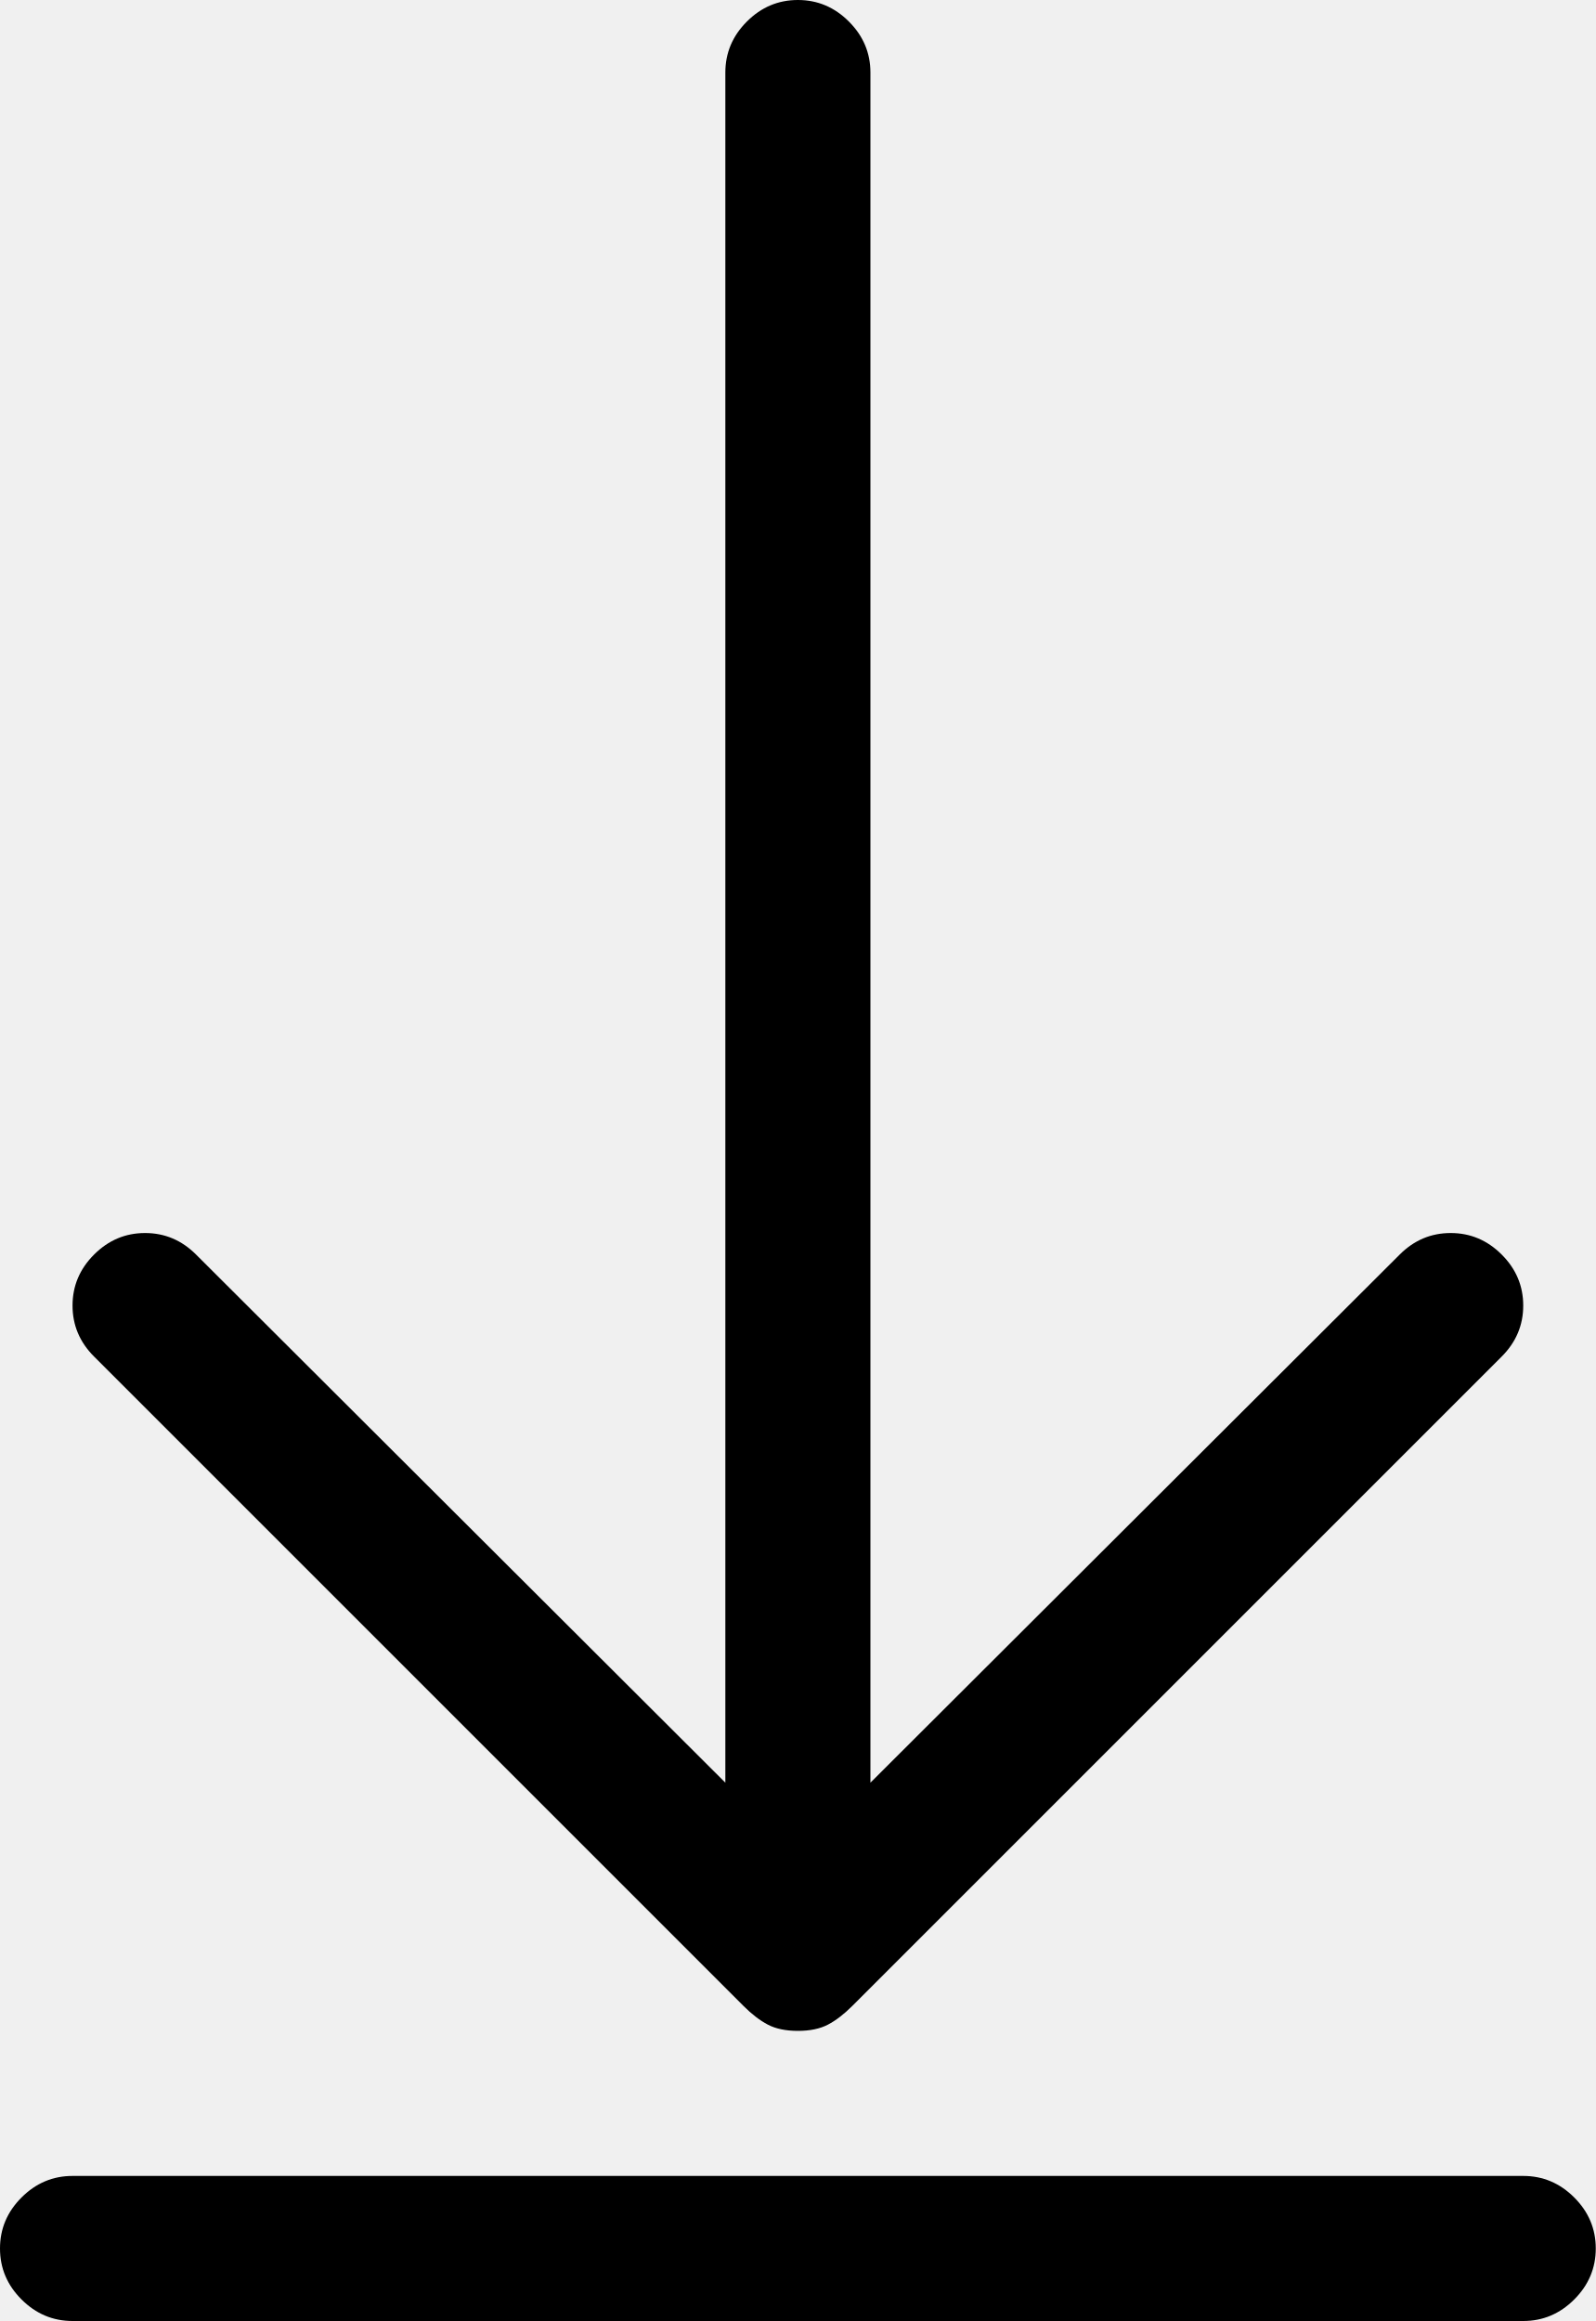
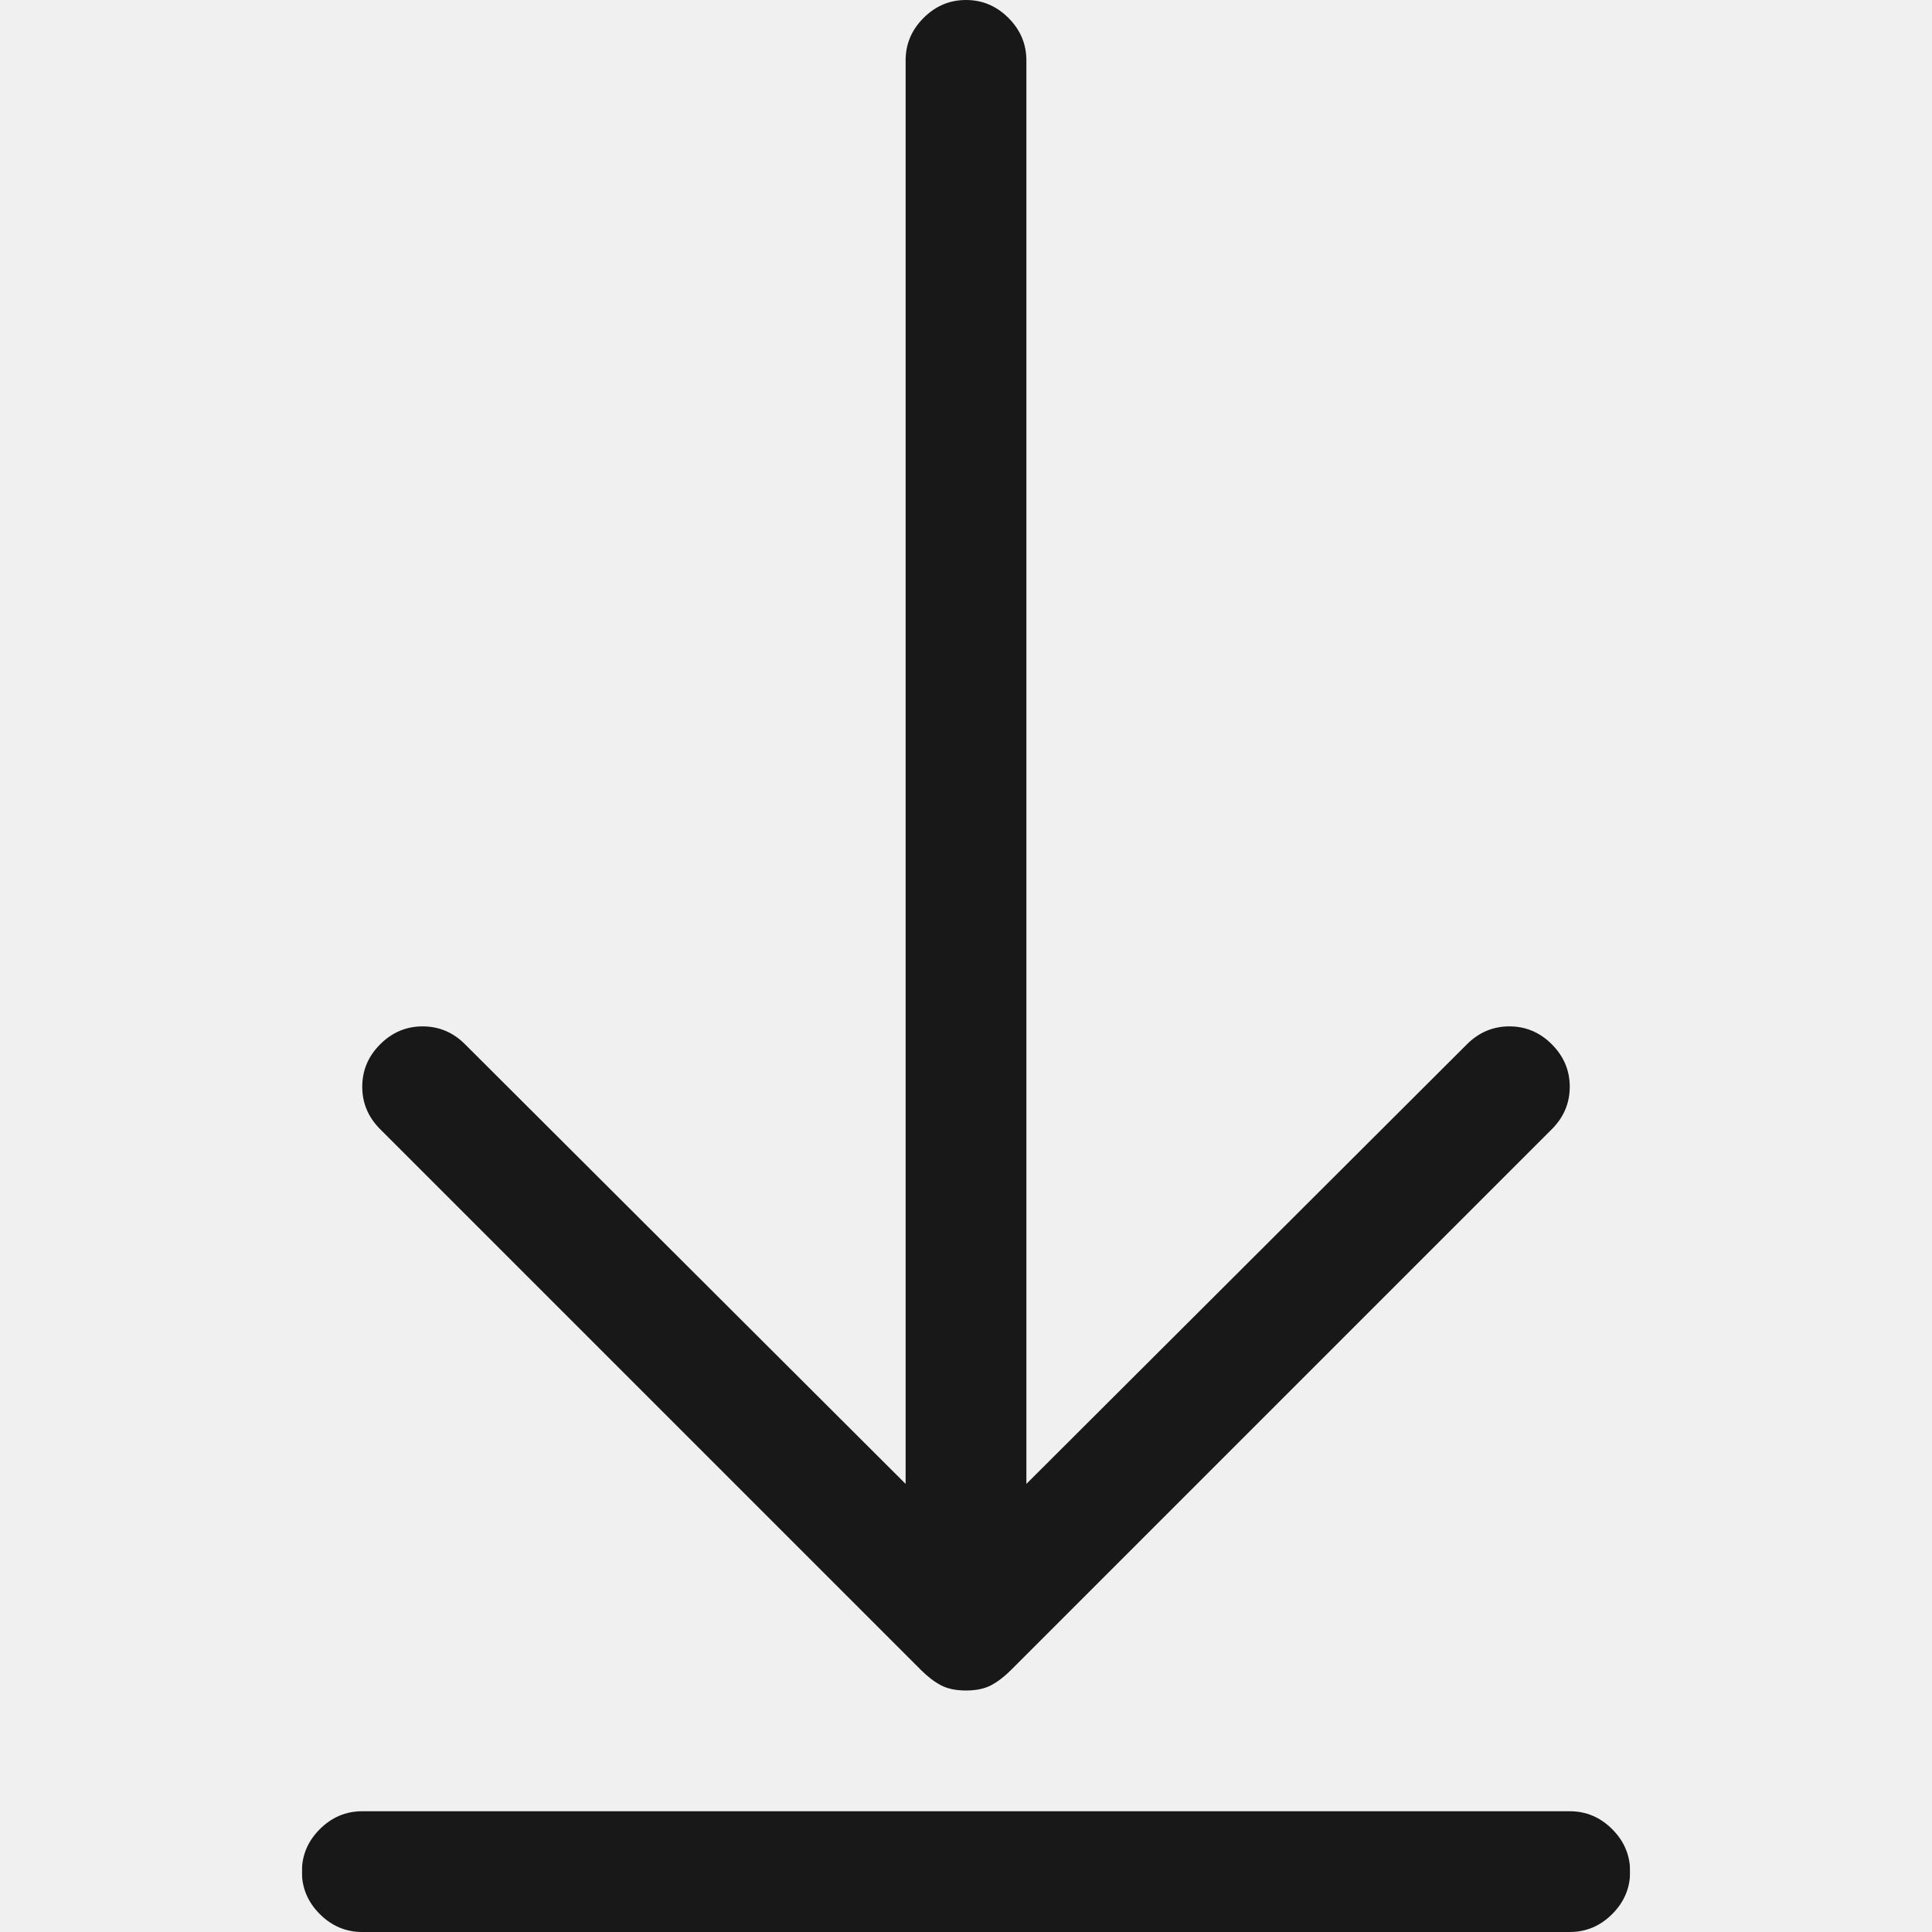
- <svg xmlns="http://www.w3.org/2000/svg" height="100%" viewBox="128 0 704 1024" width="100%">
-   <path d="M160,576C160,567.333 163.167,559.833 169.5,553.5C175.833,547.167 183.333,544 192,544C200.667,544 208.167,547.167 214.5,553.5L448,786.5L448,32C448,23.333 451.167,15.833 457.5,9.5C463.833,3.167 471.333,0 480,0C488.667,0 496.167,3.167 502.5,9.5C508.833,15.833 512,23.333 512,32L512,786.5L745.5,553.5C751.833,547.167 759.333,544 768,544C776.667,544 784.167,547.167 790.5,553.5C796.833,559.833 800,567.333 800,576C800,584.667 796.833,592.167 790.5,598.5L504,885C500.333,888.667 496.75,891.417 493.25,893.25C489.75,895.083 485.333,896 480,896C474.667,896 470.25,895.083 466.75,893.25C463.25,891.417 459.667,888.667 456,885L169.5,598.5C163.167,592.167 160,584.667 160,576ZM800,960C808.667,960 816.167,963.167 822.5,969.5C828.833,975.833 832,983.333 832,992C832,1000.67 828.833,1008.17 822.5,1014.5C816.167,1020.83 808.667,1024 800,1024L160,1024C151.333,1024 143.833,1020.83 137.5,1014.5C131.167,1008.17 128,1000.67 128,992C128,983.333 131.167,975.833 137.5,969.5C143.833,963.167 151.333,960 160,960Z" fill="#000000" fill-opacity="1">
-   </path>
+ <svg xmlns="http://www.w3.org/2000/svg" width="1024" height="1024" viewBox="0 0 1024 1024" fill="none">
+   <mask id="mask0_12_110" style="mask-type:luminance" maskUnits="userSpaceOnUse" x="160" y="0" width="704" height="1024">
+     <path d="M864 0H160V1024H864V0Z" fill="white" />
+   </mask>
+   <g mask="url(#mask0_12_110)">
+     <path d="M192 576C192 567.333 195.167 559.833 201.5 553.5C207.833 547.167 215.333 544 224 544C232.667 544 240.167 547.167 246.5 553.5L480 786.5V32C480 23.333 483.167 15.833 489.5 9.5C495.833 3.167 503.333 0 512 0C520.667 0 528.167 3.167 534.5 9.5C540.833 15.833 544 23.333 544 32V786.5L777.5 553.5C783.833 547.167 791.333 544 800 544C808.667 544 816.167 547.167 822.5 553.5C828.833 559.833 832 567.333 832 576C832 584.667 828.833 592.167 822.5 598.5L536 885C532.333 888.667 528.75 891.417 525.25 893.25C521.75 895.083 517.333 896 512 896C506.667 896 502.25 895.083 498.75 893.25C495.25 891.417 491.667 888.667 488 885L201.5 598.5C195.167 592.167 192 584.667 192 576ZM832 960C840.667 960 848.167 963.167 854.5 969.5C860.833 975.833 864 983.333 864 992C864 1000.67 860.833 1008.17 854.5 1014.5C848.167 1020.83 840.667 1024 832 1024H192C183.333 1024 175.833 1020.83 169.5 1014.5C163.167 1008.17 160 1000.67 160 992C160 983.333 163.167 975.833 169.5 969.5C175.833 963.167 183.333 960 192 960H832Z" fill="black" fill-opacity="0.896" />
+   </g>
</svg>
